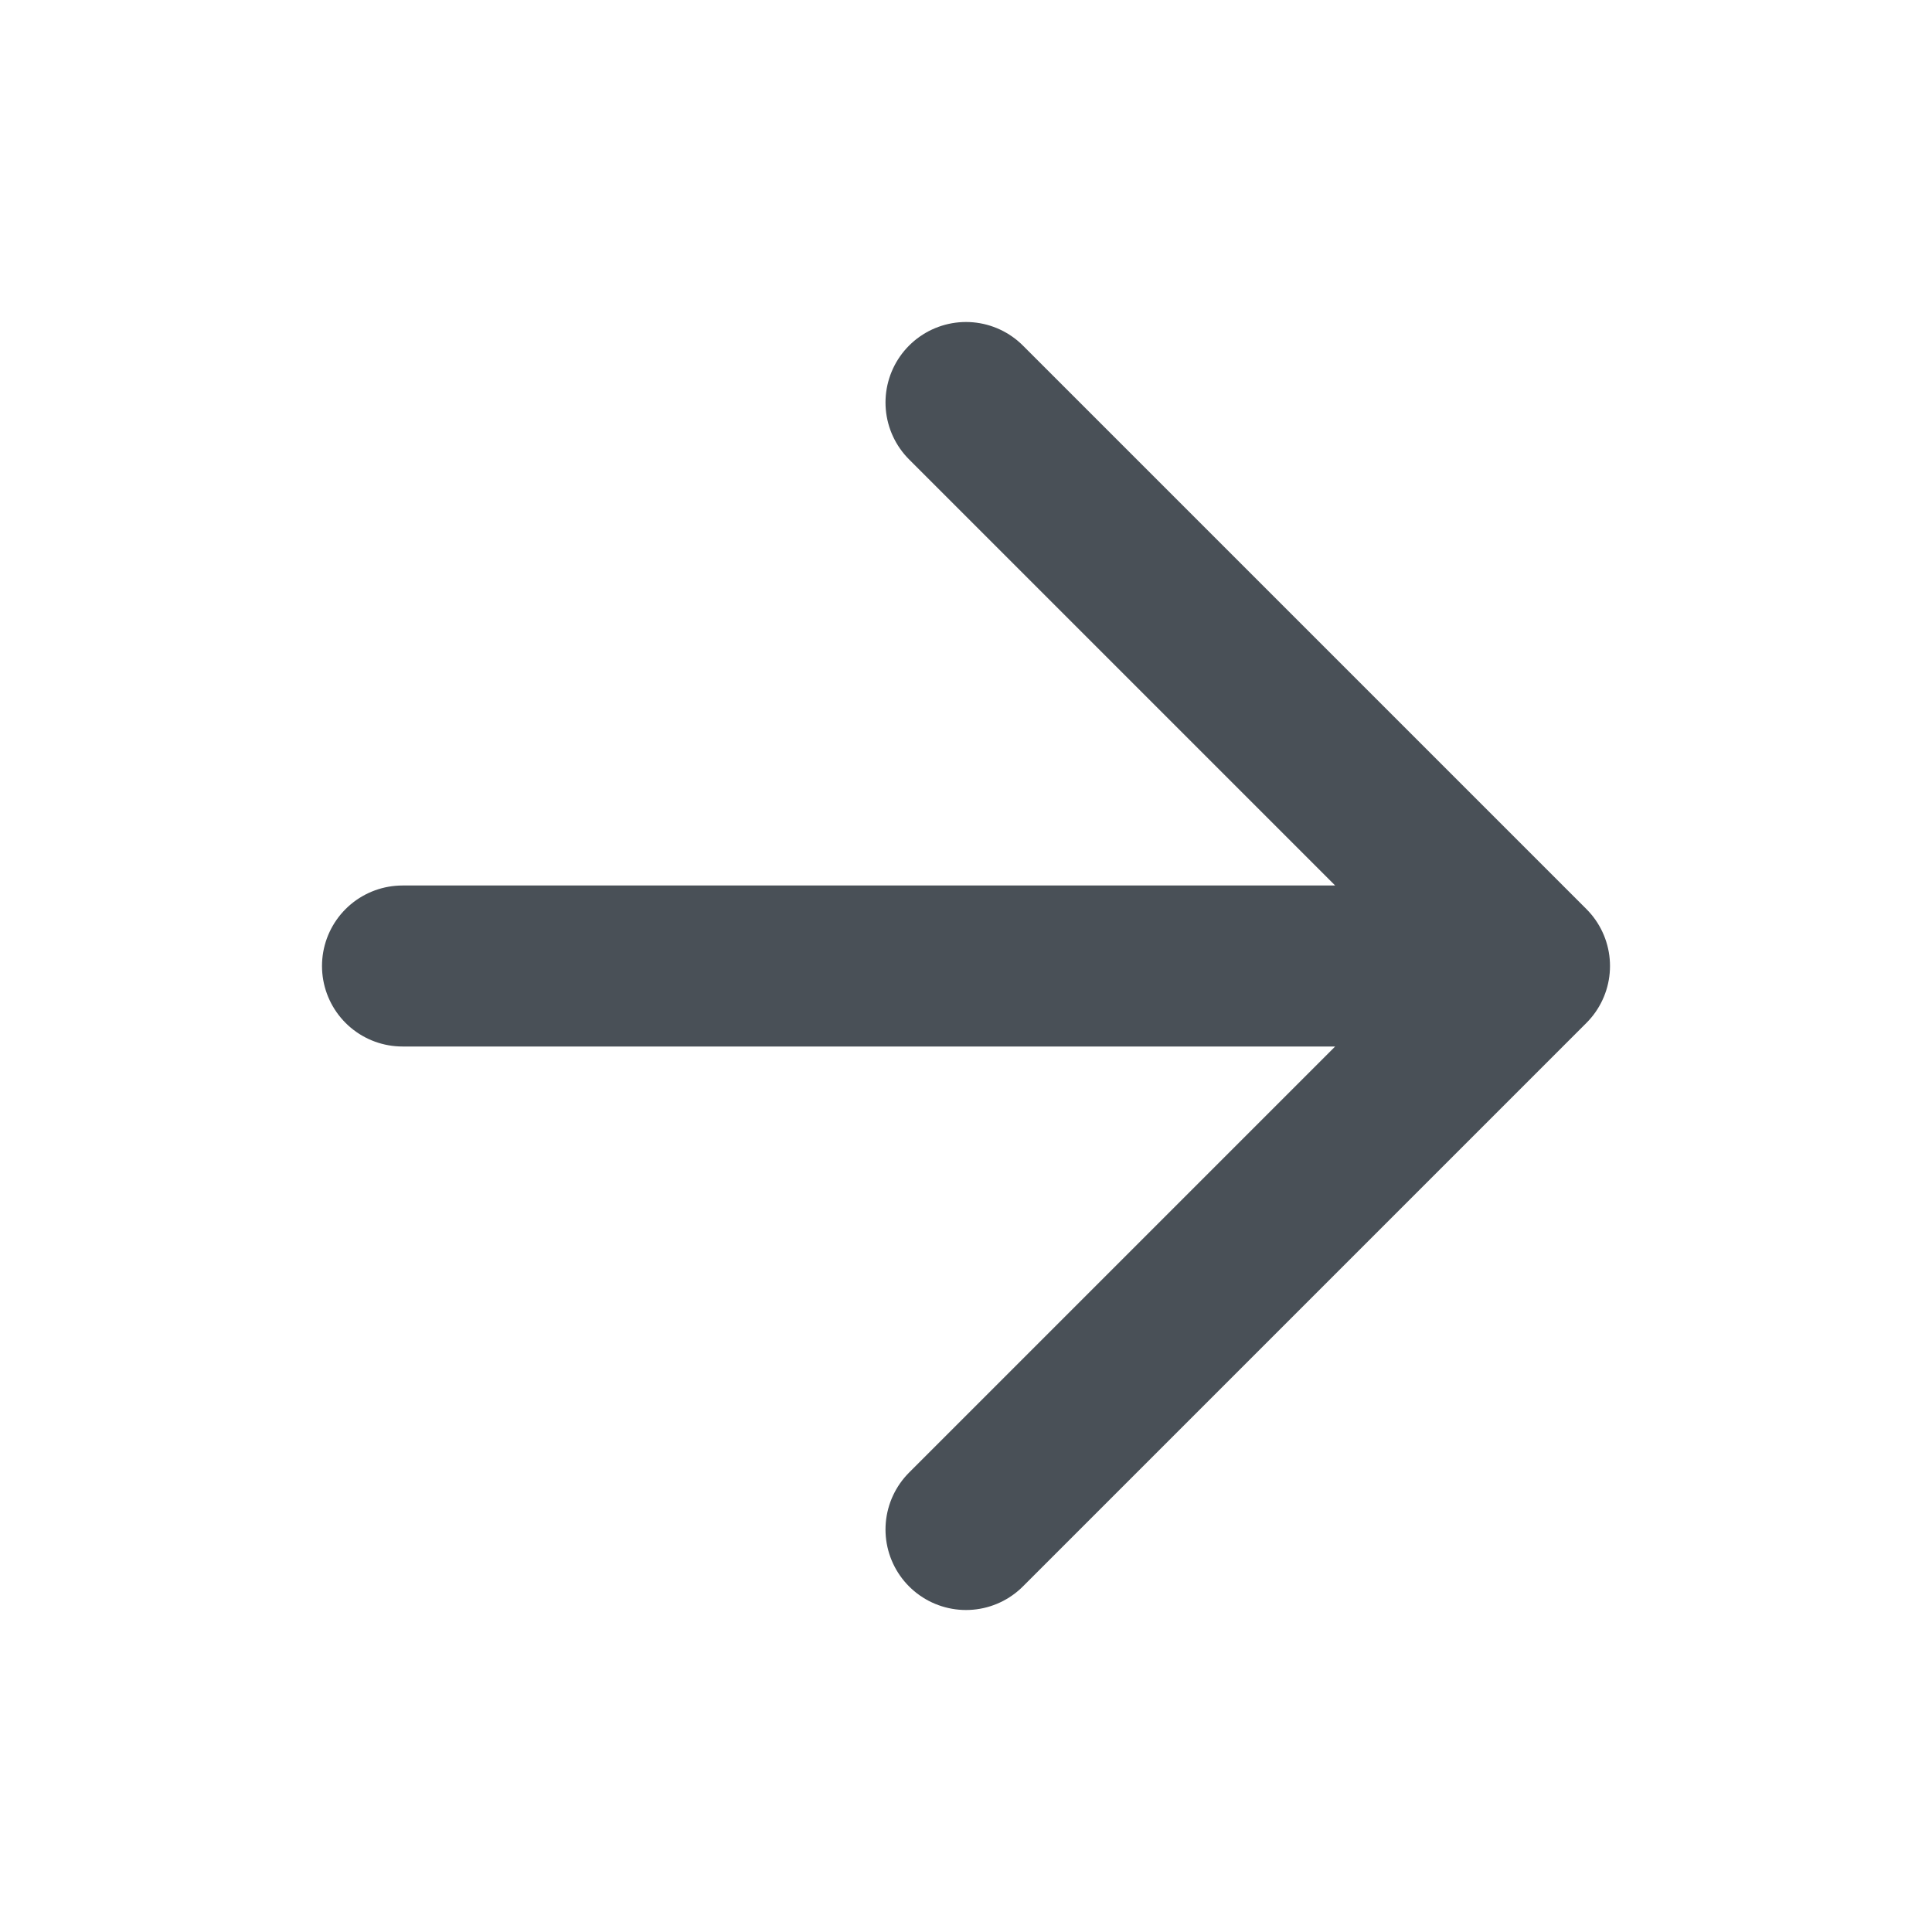
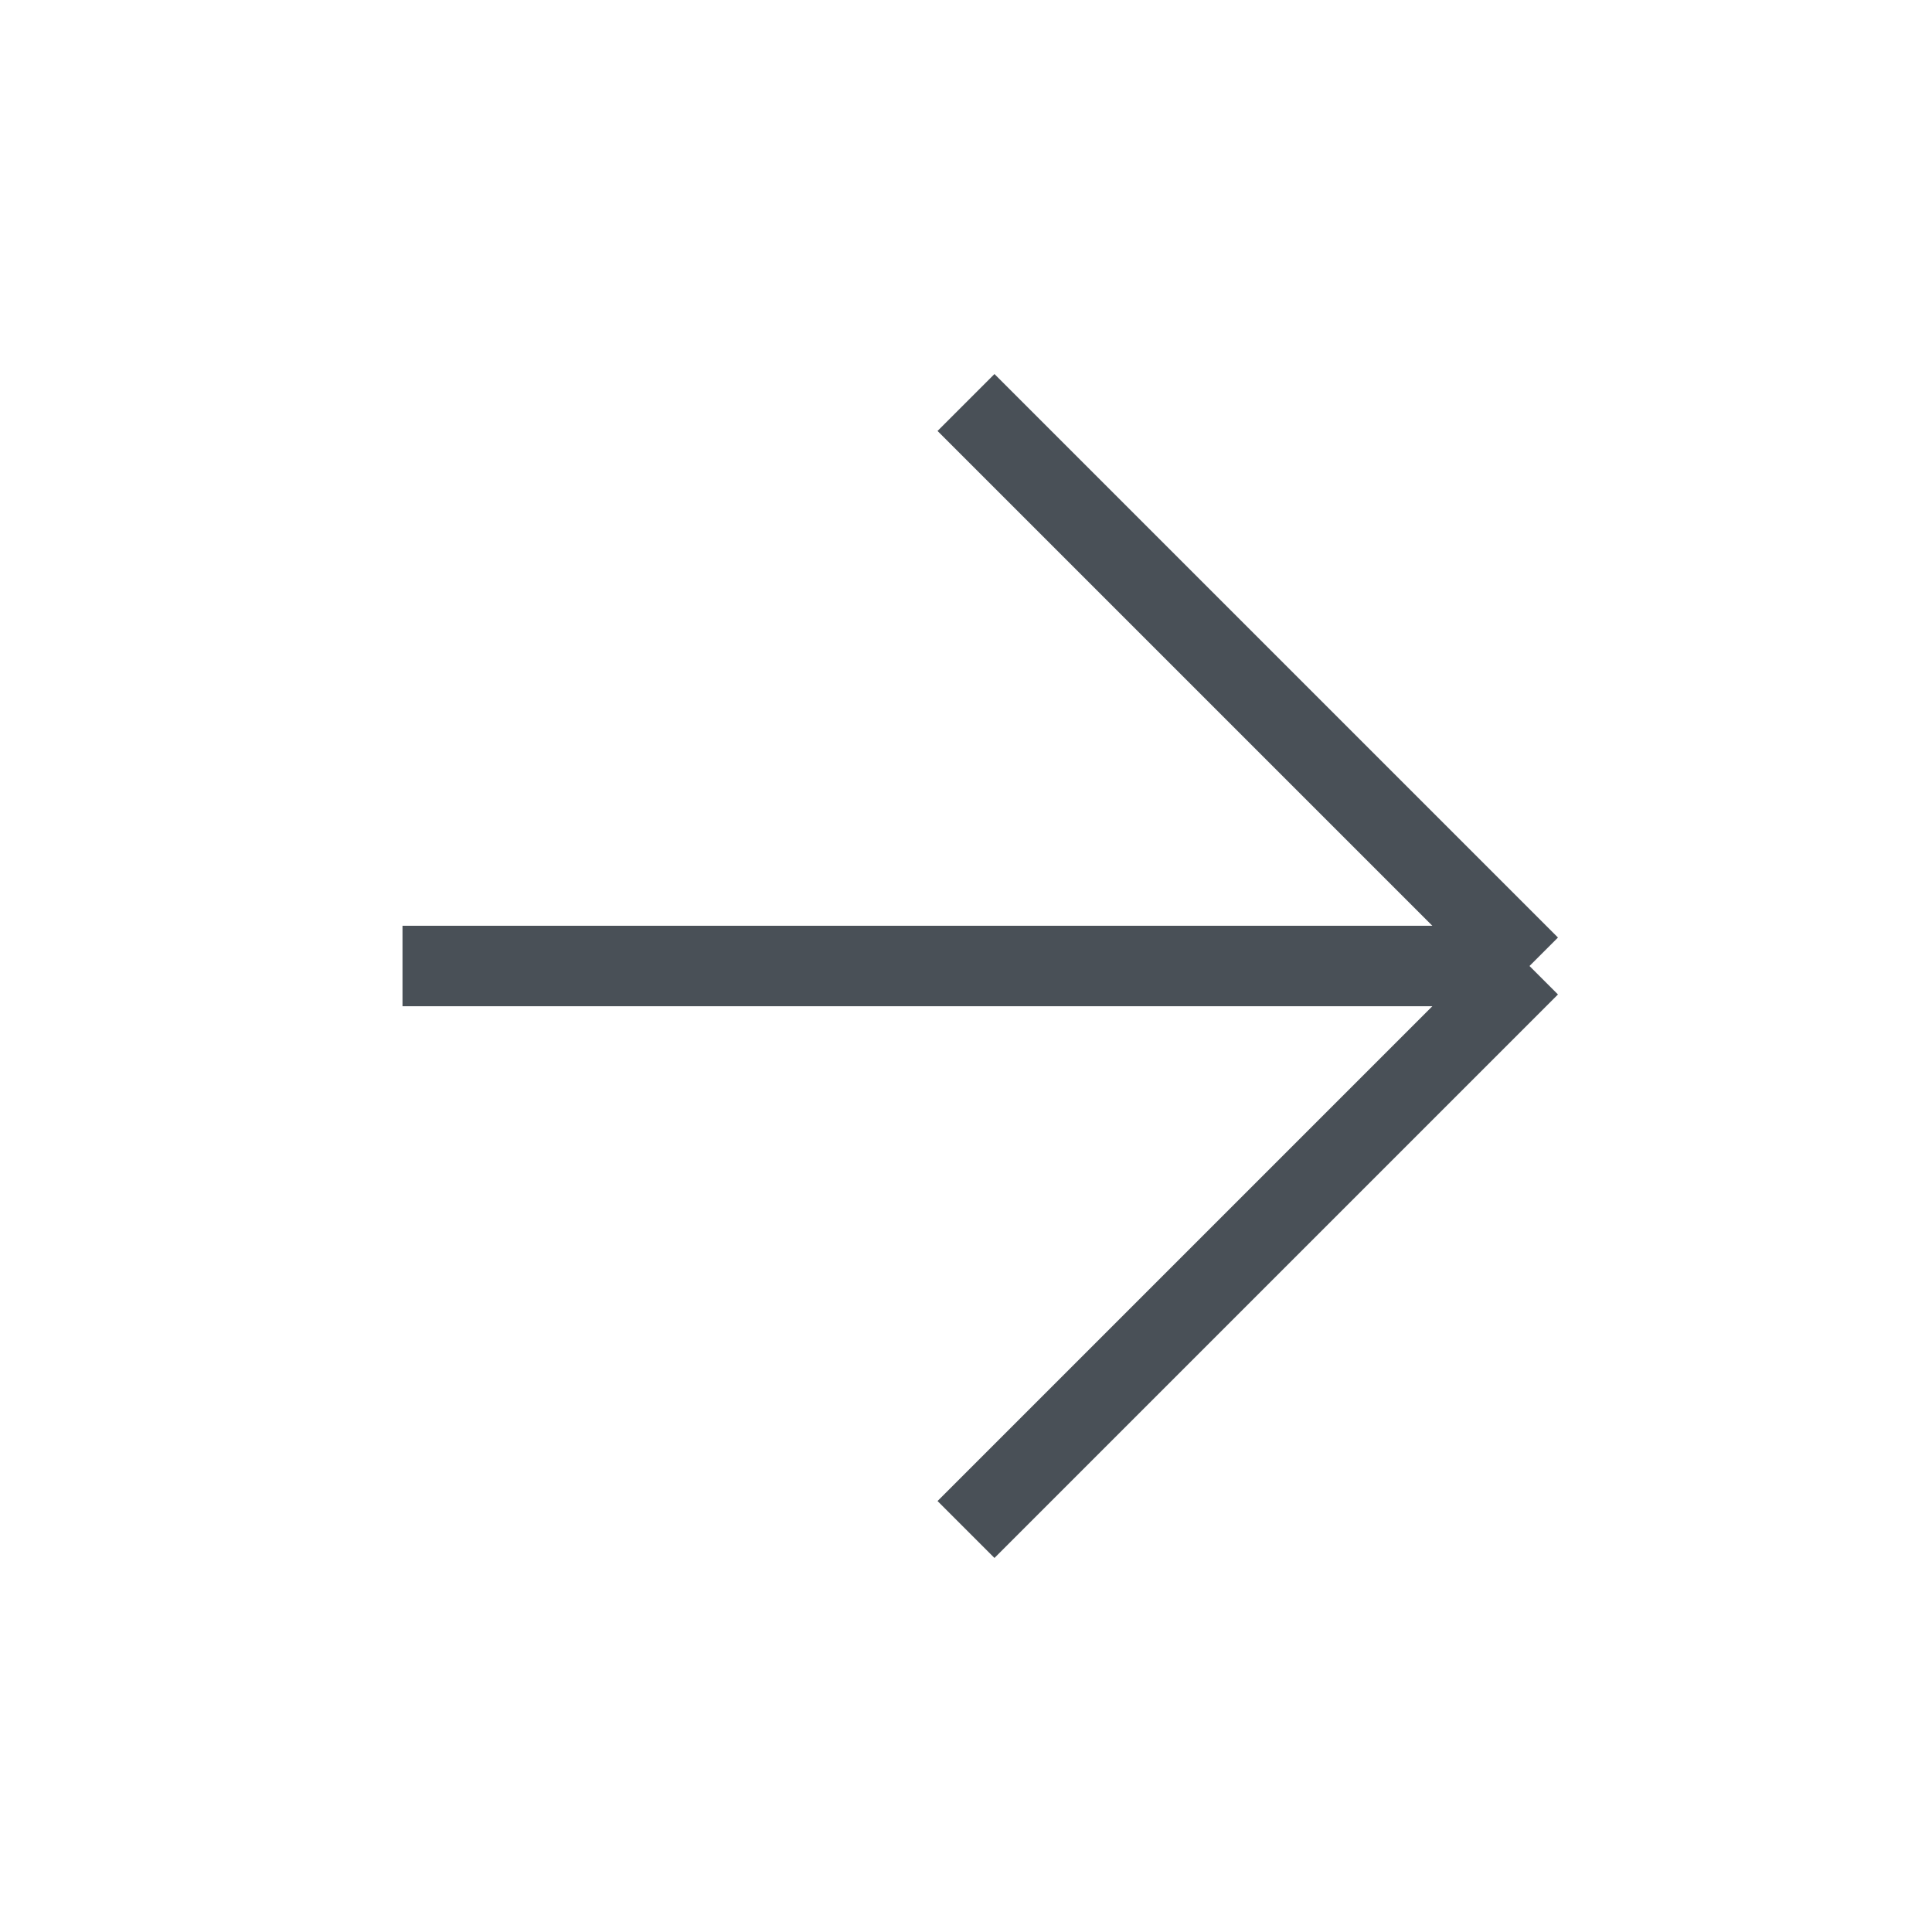
<svg xmlns="http://www.w3.org/2000/svg" width="24" height="24" viewBox="0 0 24 24" fill="none">
-   <path d="M5 12H19M19 12L12 19M19 12L12 5" stroke="#495057" stroke-width="2" stroke-linecap="round" stroke-linejoin="round" />
+   <path d="M5 12H19M19 12L12 19M19 12L12 5" stroke="#495057" strokeWidth="2" strokeLinecap="round" strokeLinejoin="round" />
</svg>
